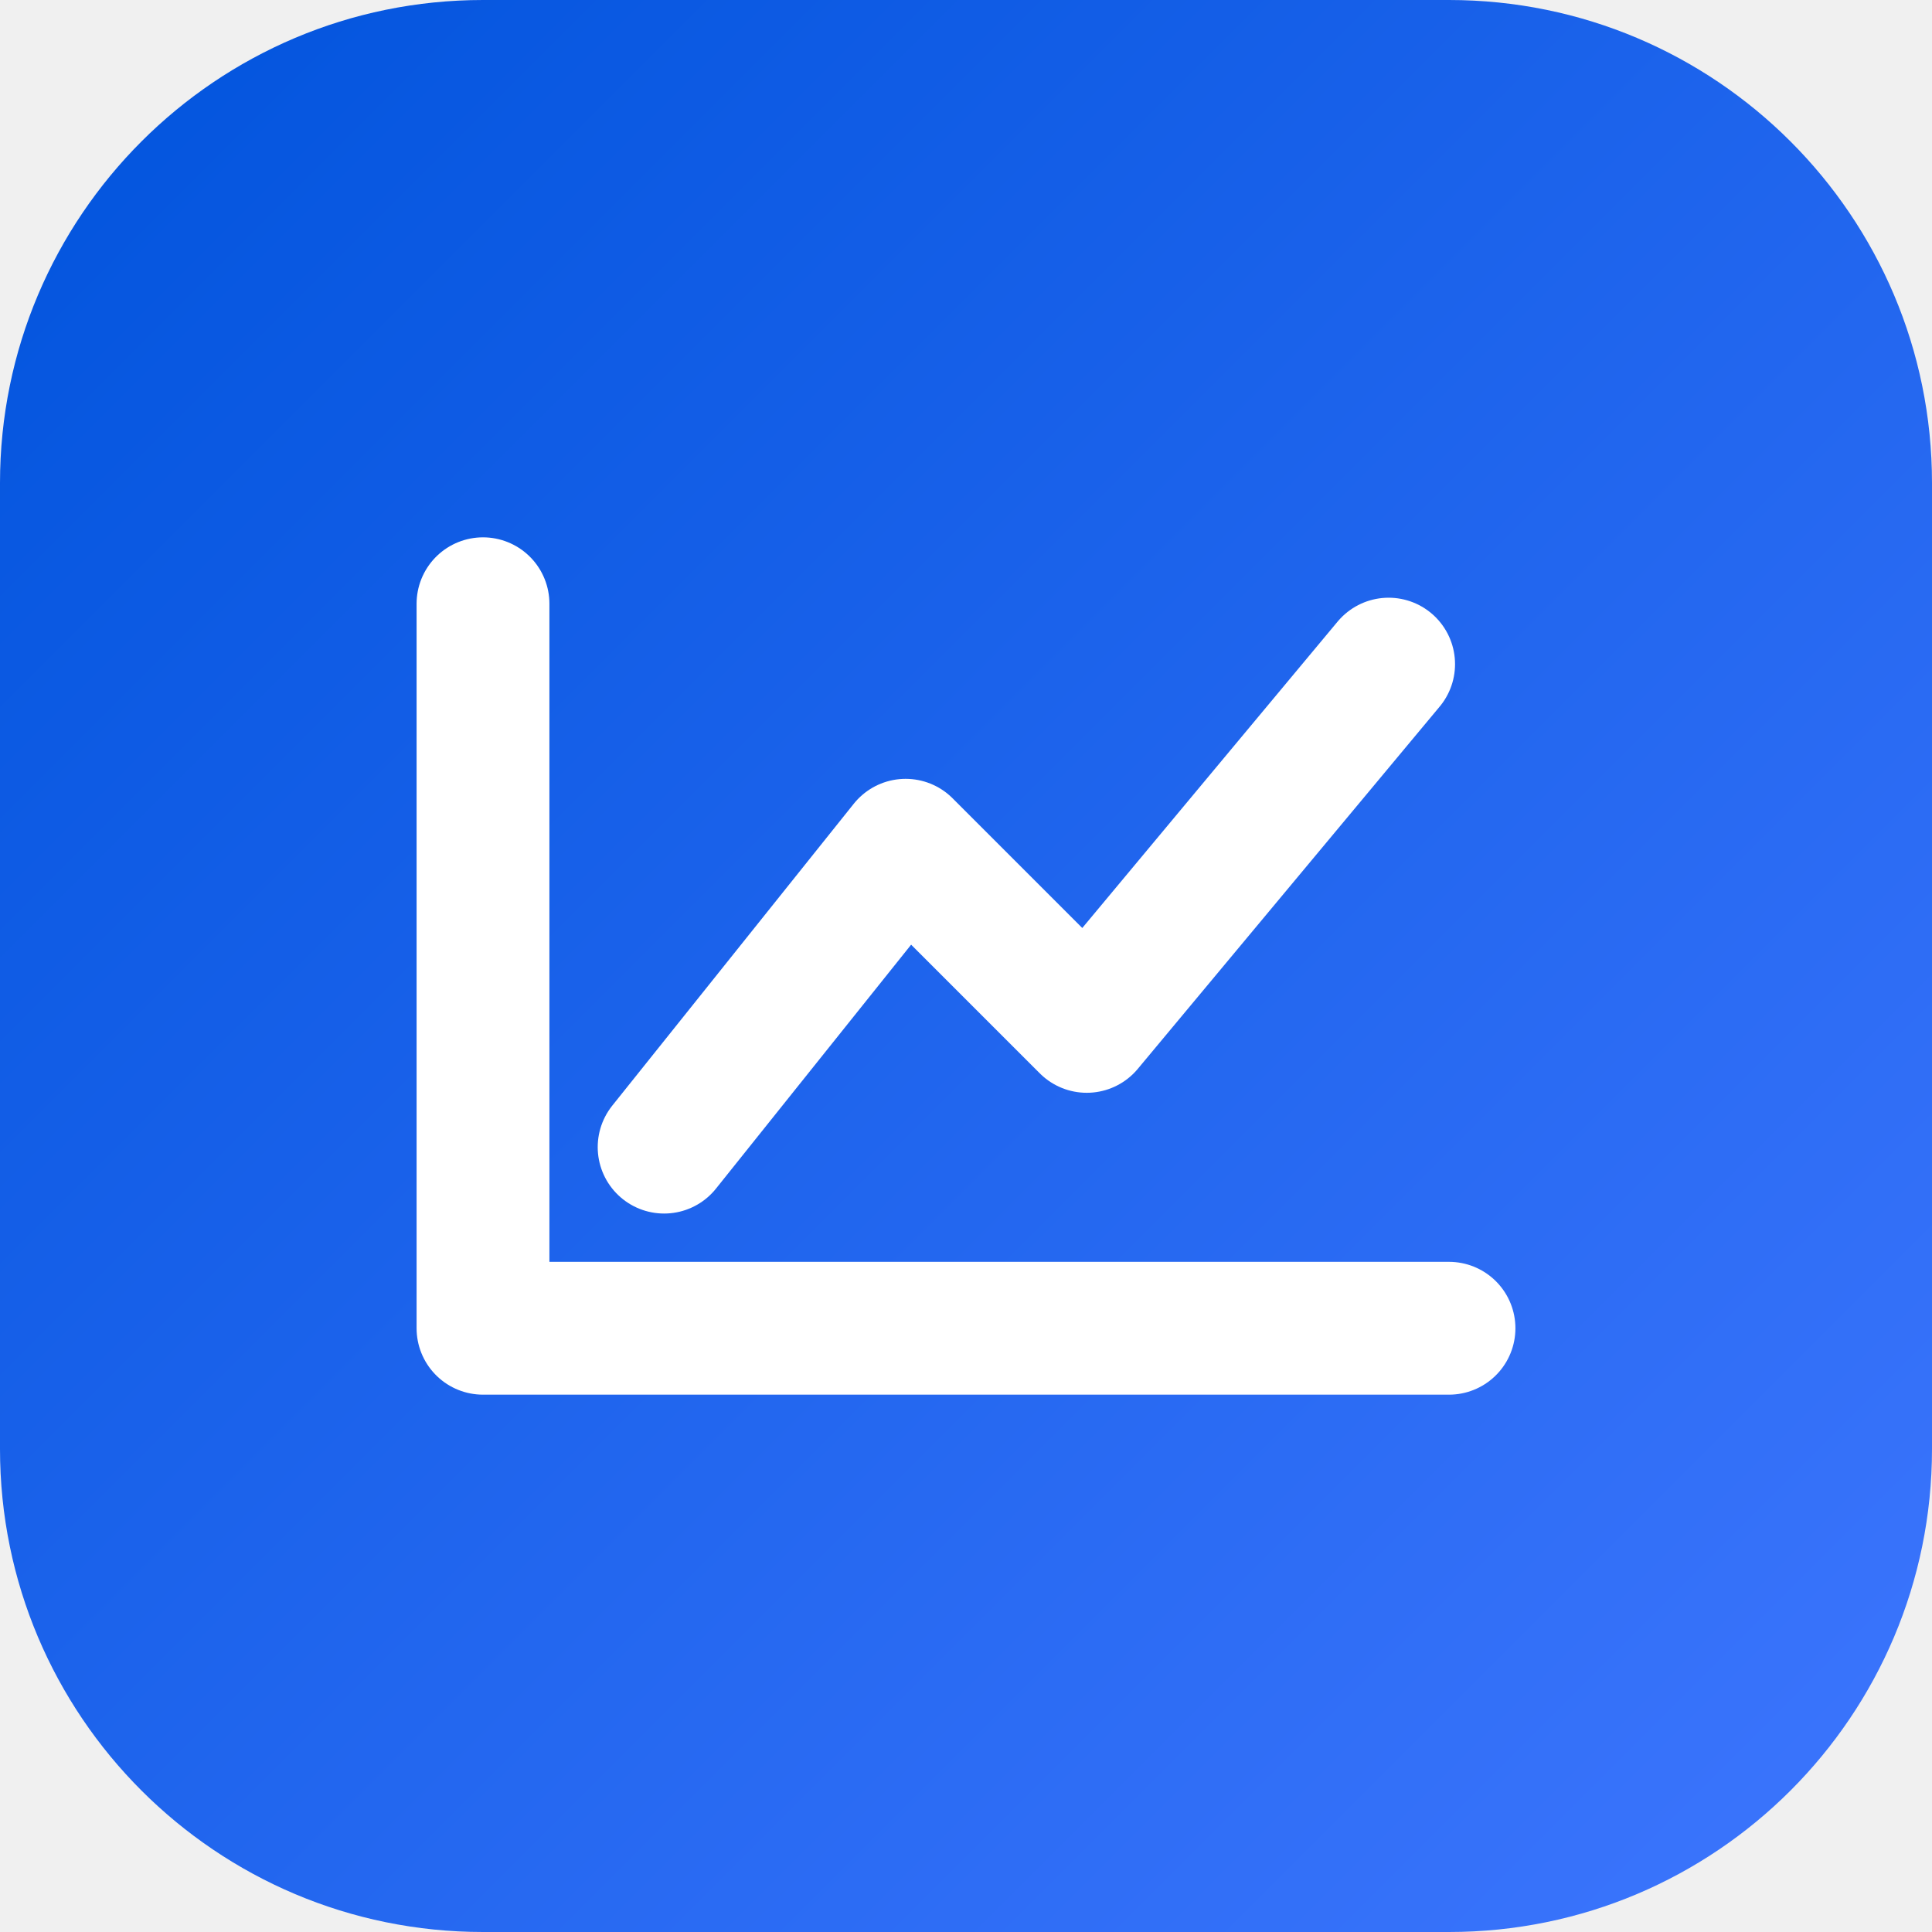
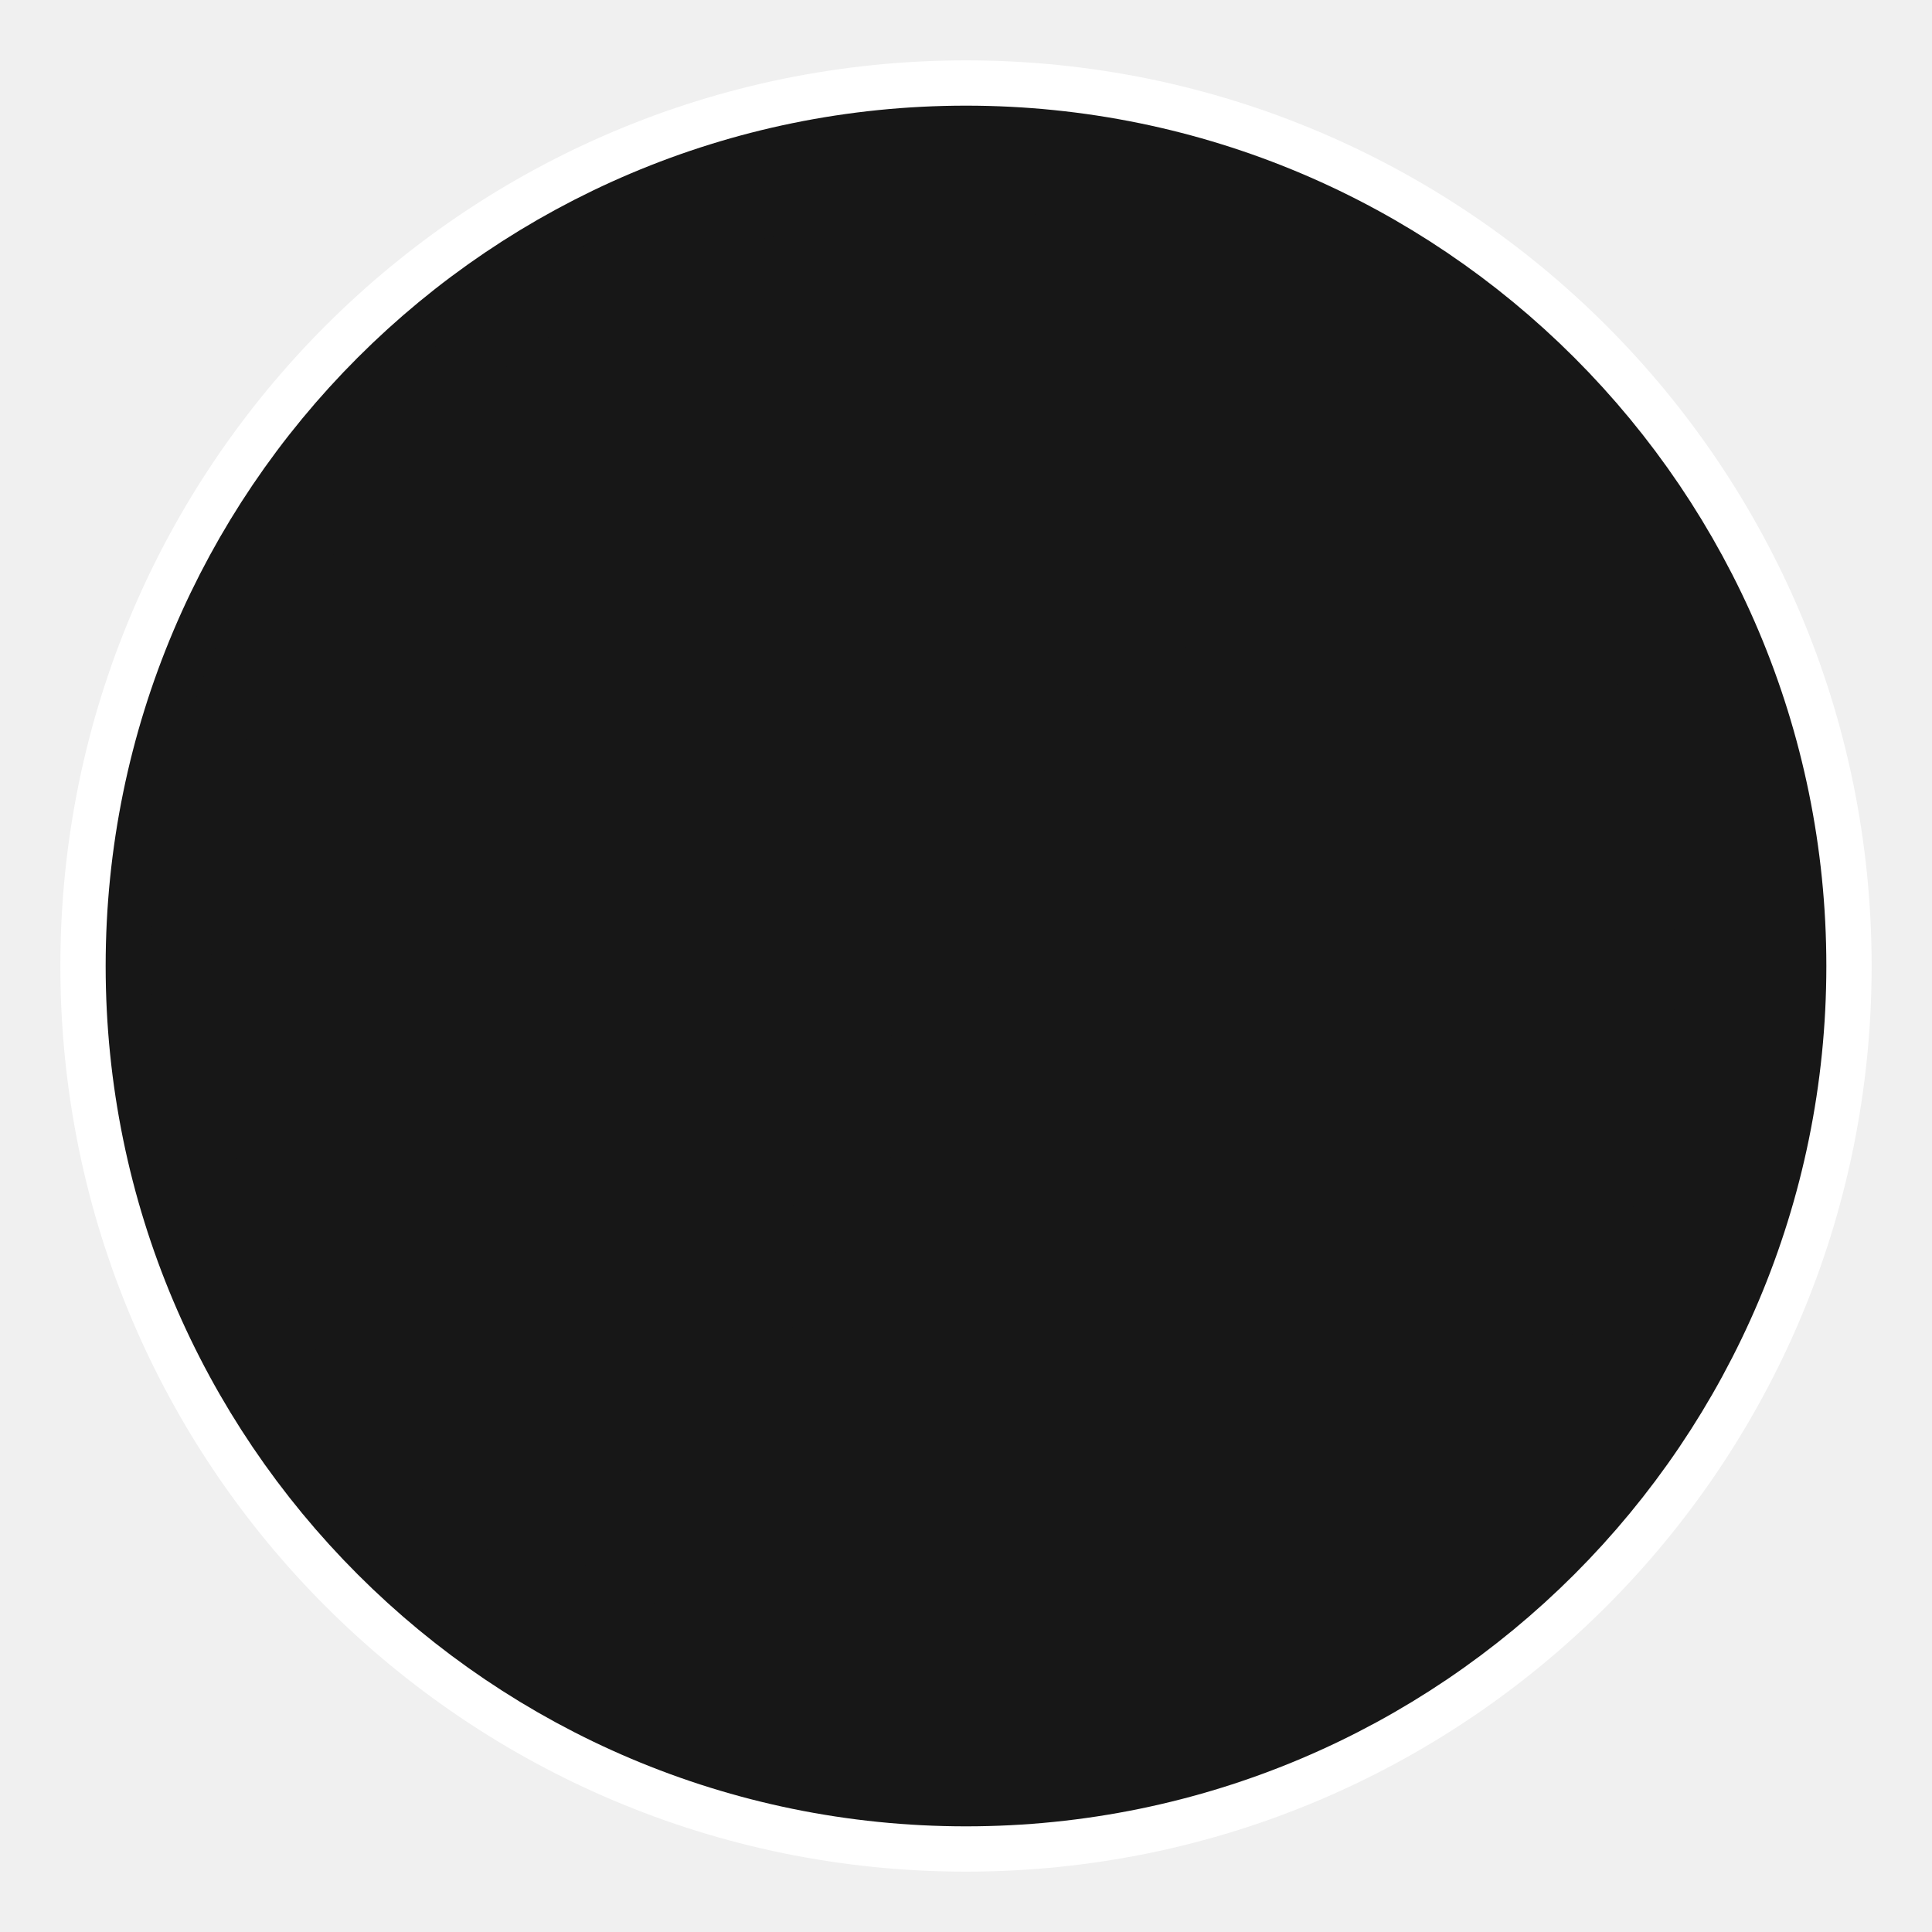
<svg xmlns="http://www.w3.org/2000/svg" viewBox="0 0 32 32">
-   <defs>
-     <linearGradient id="g" x1="0" y1="0" x2="1" y2="1">
-       <stop offset="0" stop-color="#0053dc" />
-       <stop offset="1" stop-color="#3e76fe" />
-     </linearGradient>
-   </defs>
-   <rect width="32" height="32" rx="8" fill="url(#g)" />
-   <path d="M8 22V10M8 22h16M11 19l4-5 3 3 5-6" fill="none" stroke="#fff" stroke-width="2.2" stroke-linecap="round" stroke-linejoin="round" />
+   <style>
+     .m { fill: #171717; stroke: #171717; }
+     .b { fill: #ffffff; }
+     @media (prefers-color-scheme: dark) { .m { fill: #ededed; stroke: #ededed; } .b { fill: #0a0a0a; } }
+   </style>
+   <circle class="b" cx="16" cy="16" r="15" />
+   <circle cx="16" cy="16" r="13" fill="none" class="m" stroke-width="2.5" />
+   <path class="m" stroke="none" d="M16 16 L9.5 27.26 A13 13 0 0 1 22.5 4.74 Z" />
</svg>
